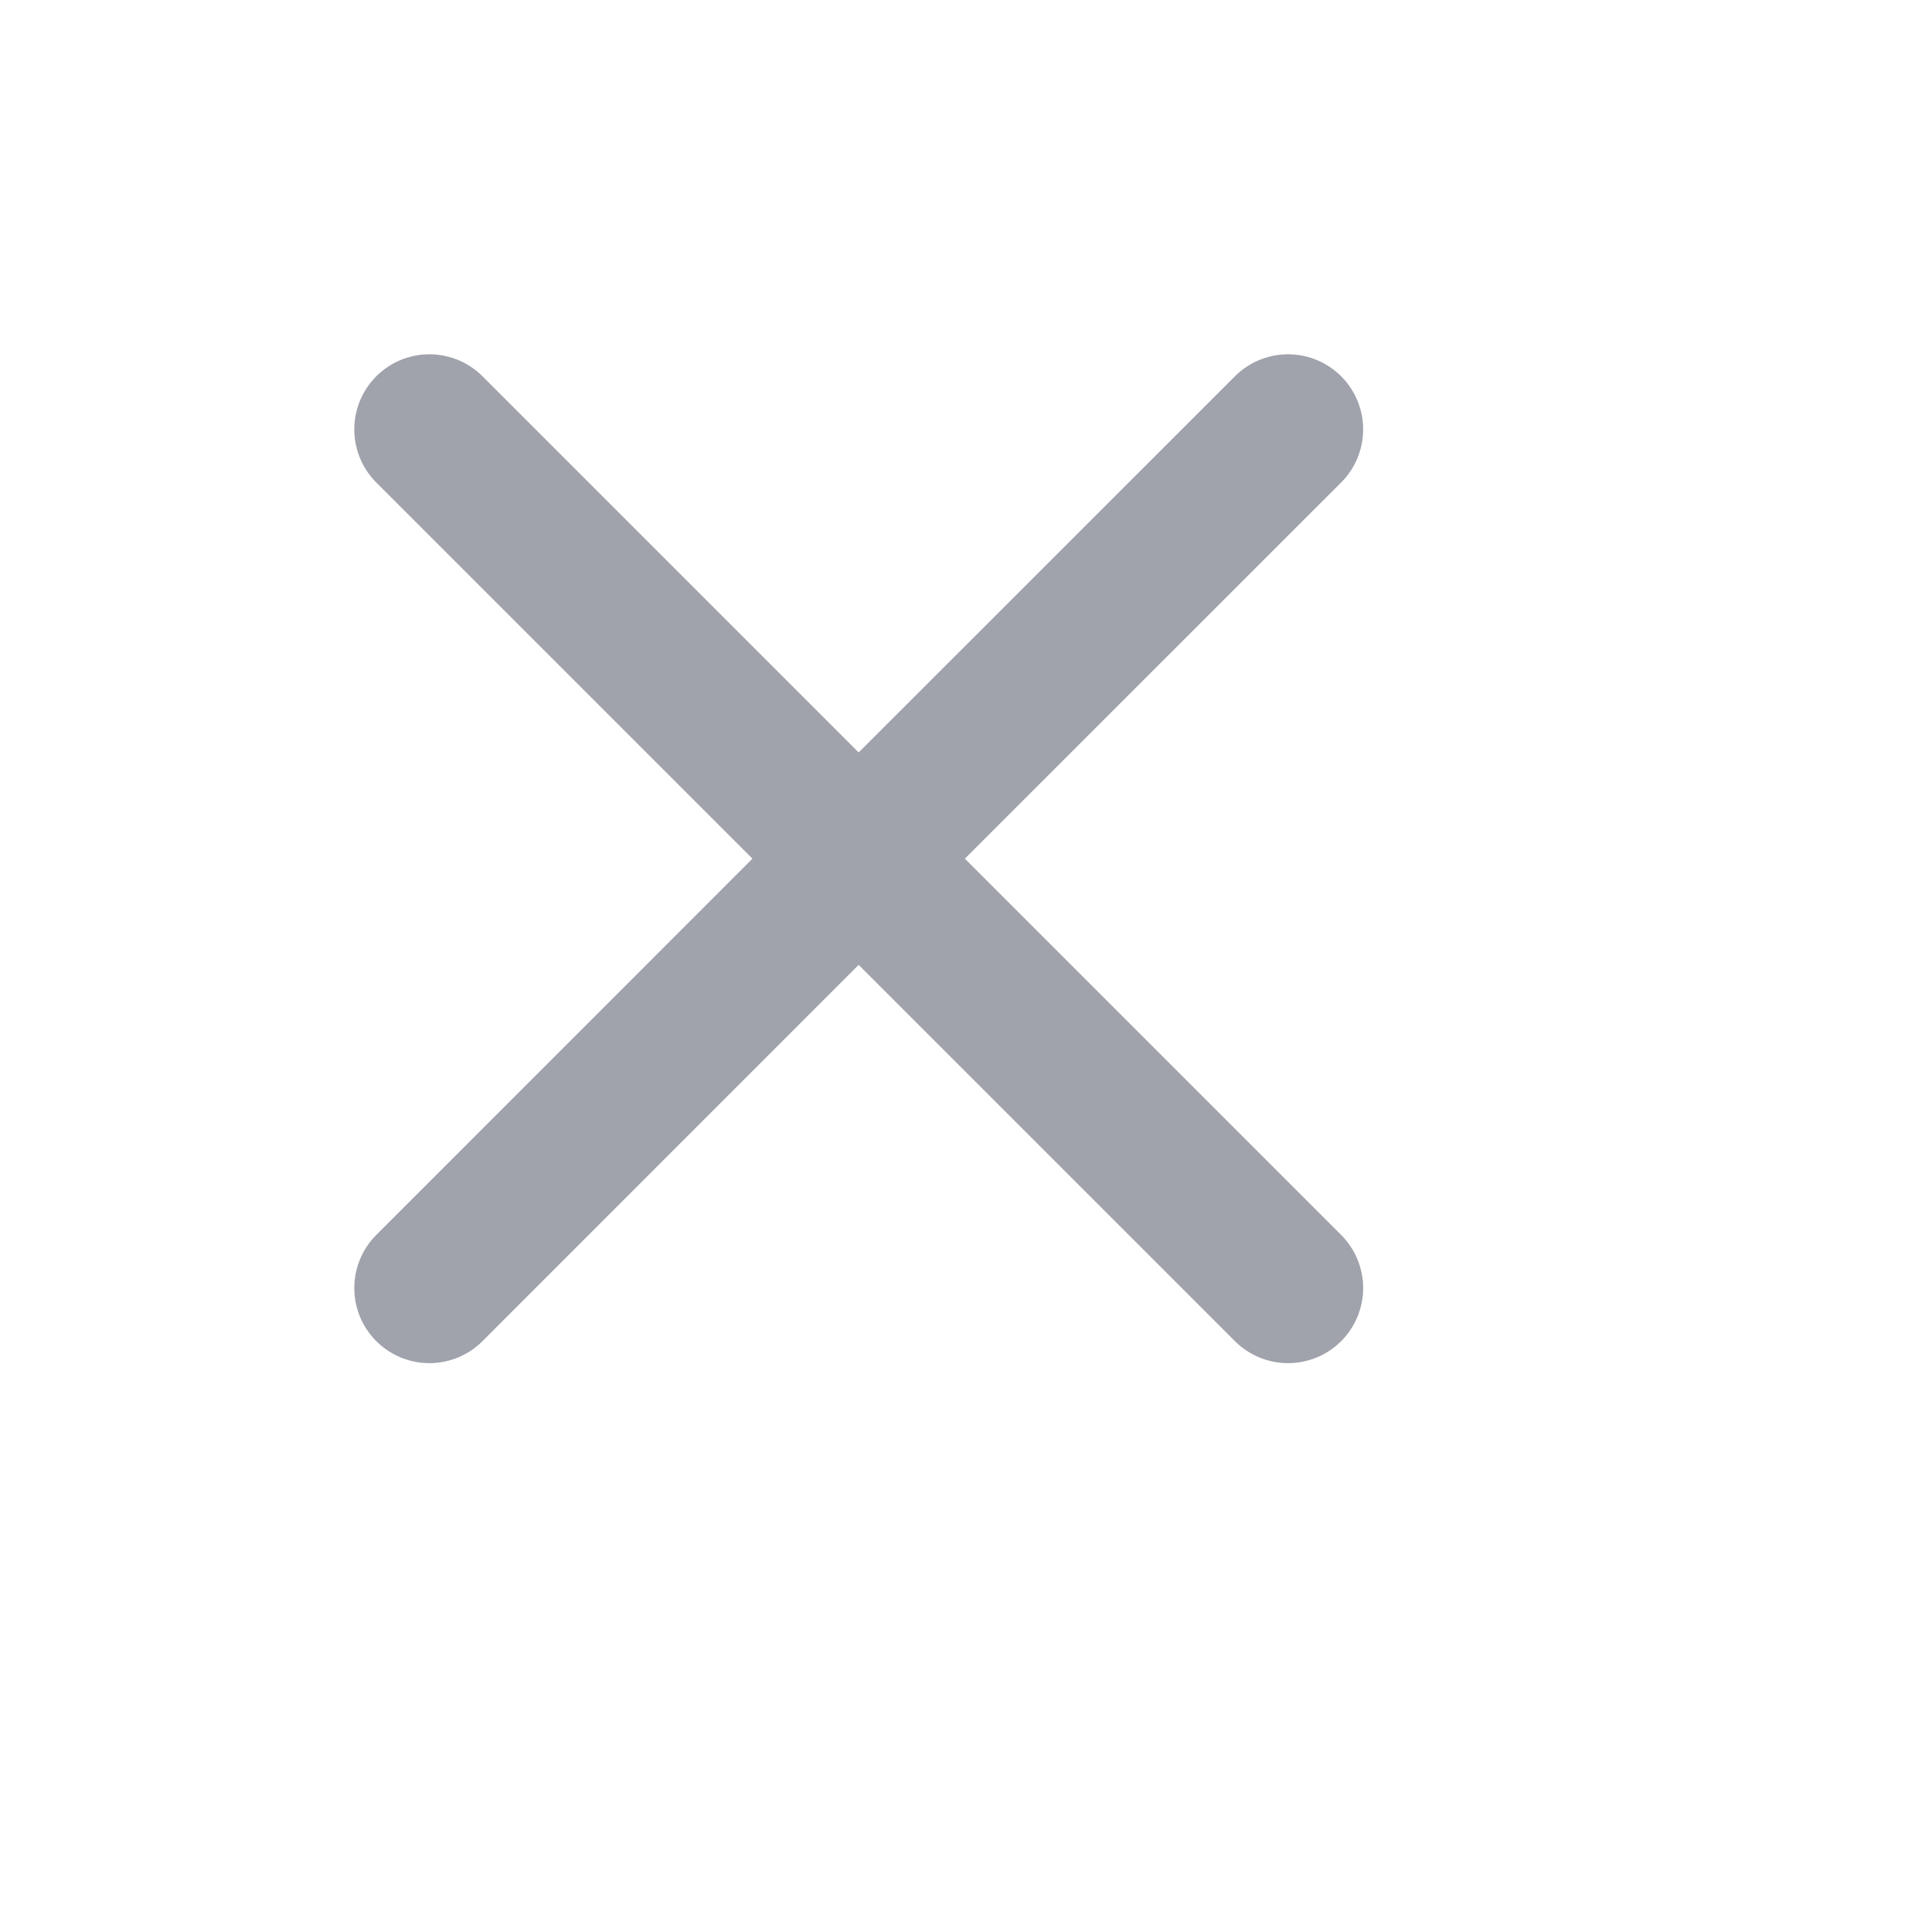
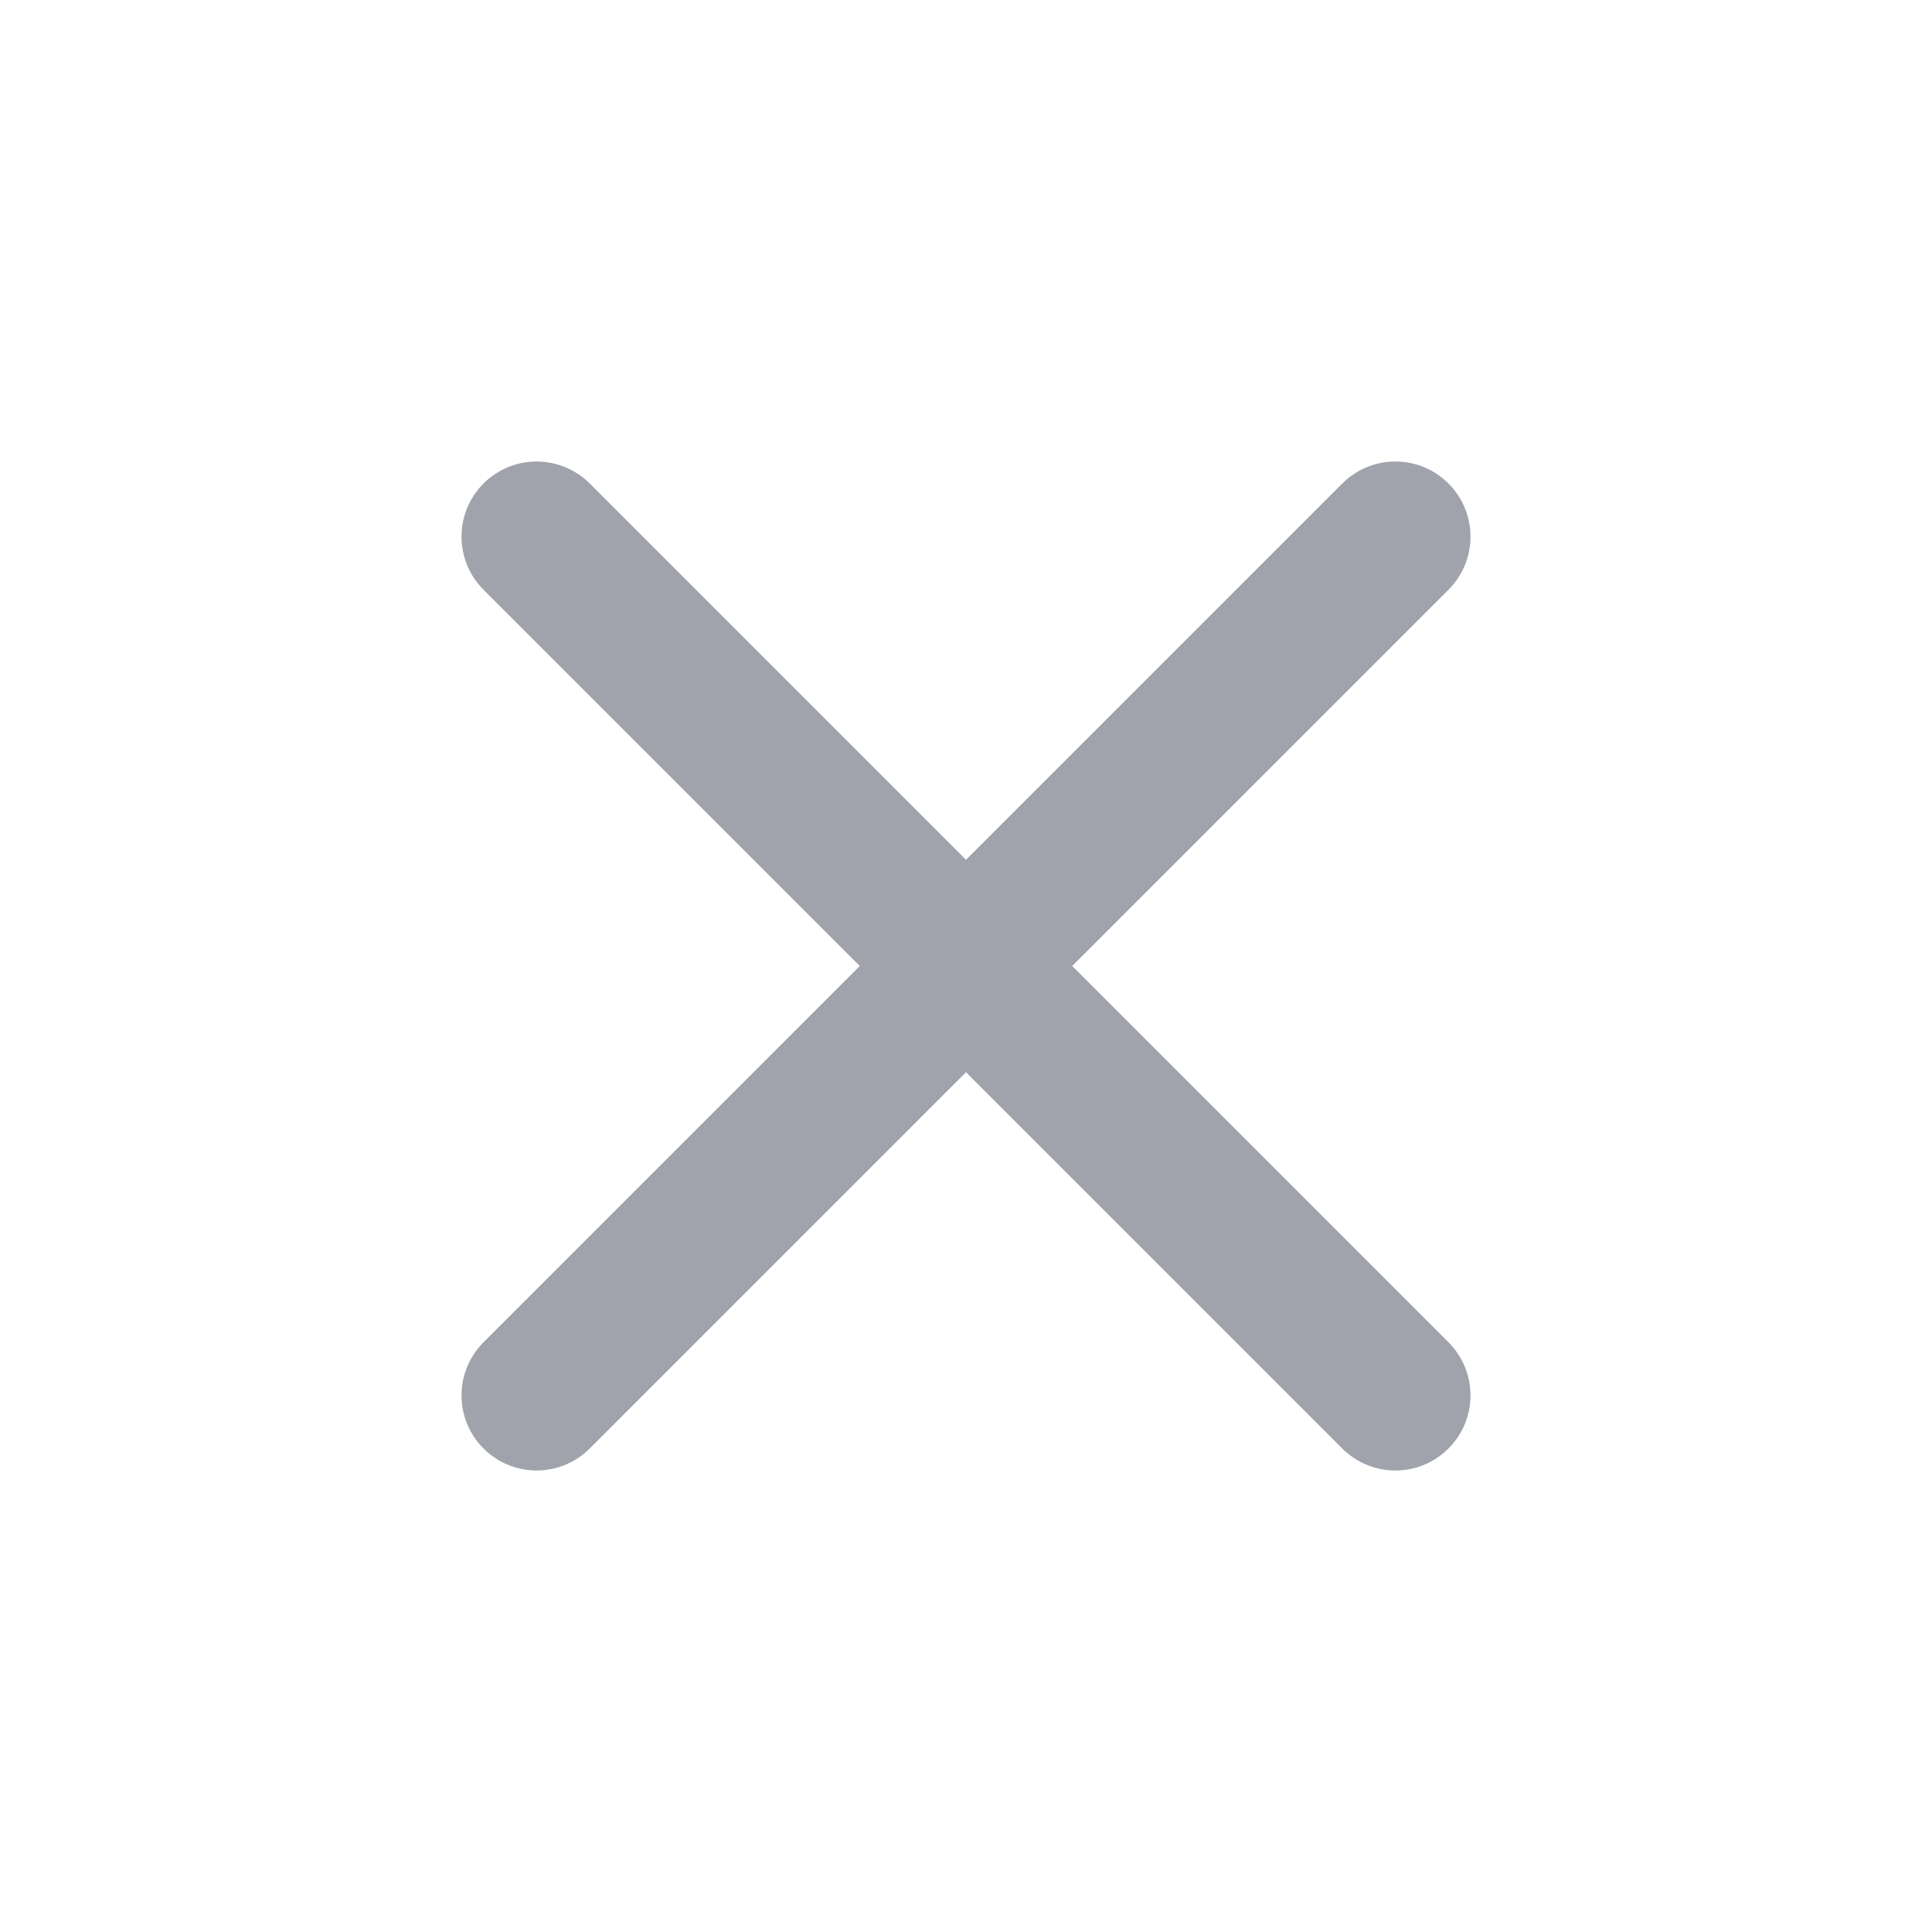
<svg xmlns="http://www.w3.org/2000/svg" preserveAspectRatio="none" overflow="visible" style="display: block;" width="16" height="16" viewBox="0 0 16 16" fill="none">
  <g id="Icon / close">
-     <path id="Vector" d="M3.556 3.556L7.111 7.111M7.111 7.111L10.667 10.667M7.111 7.111L10.667 3.556M7.111 7.111L3.556 10.667" stroke-width="1.244" stroke-linecap="round" stroke-linejoin="round" stroke="#A0A3AC" />
+     <path id="Vector" d="M4.444 4.444L8 8M8 8L11.556 11.556M8 8L11.556 4.444M8 8L4.444 11.556" stroke-width="1.244" stroke-linecap="round" stroke-linejoin="round" stroke="#A0A3AC" />
  </g>
</svg>
